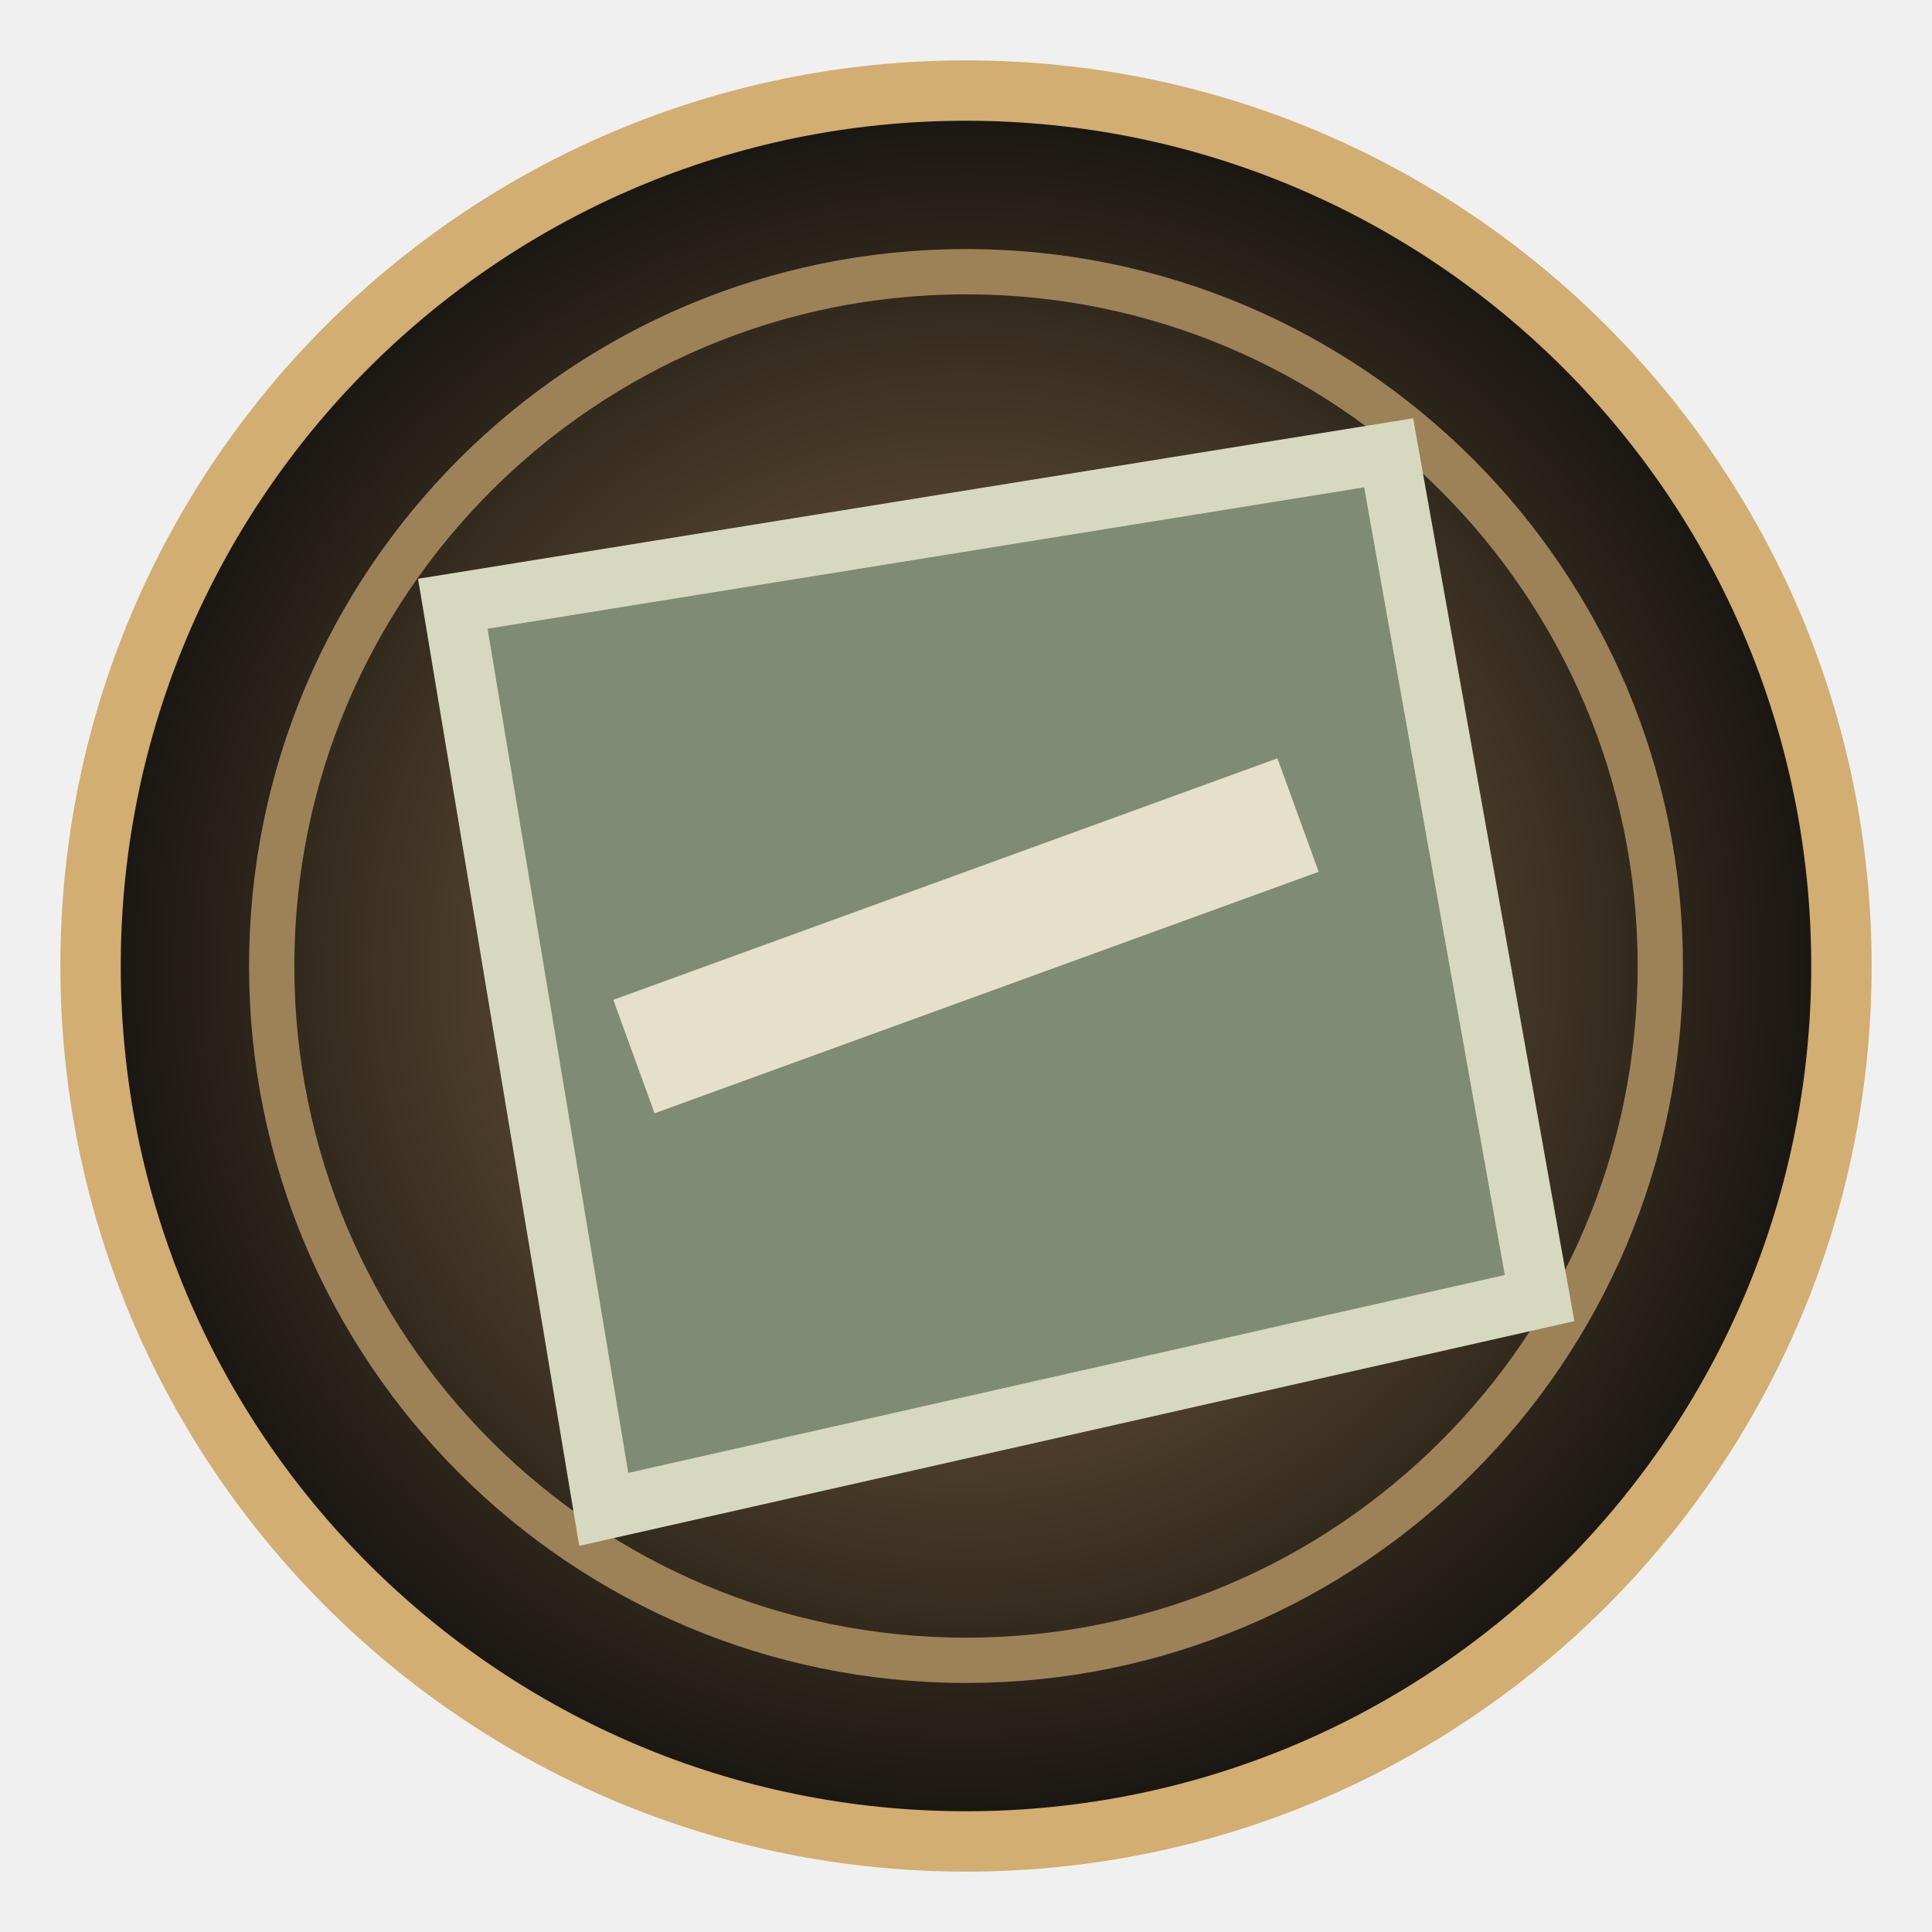
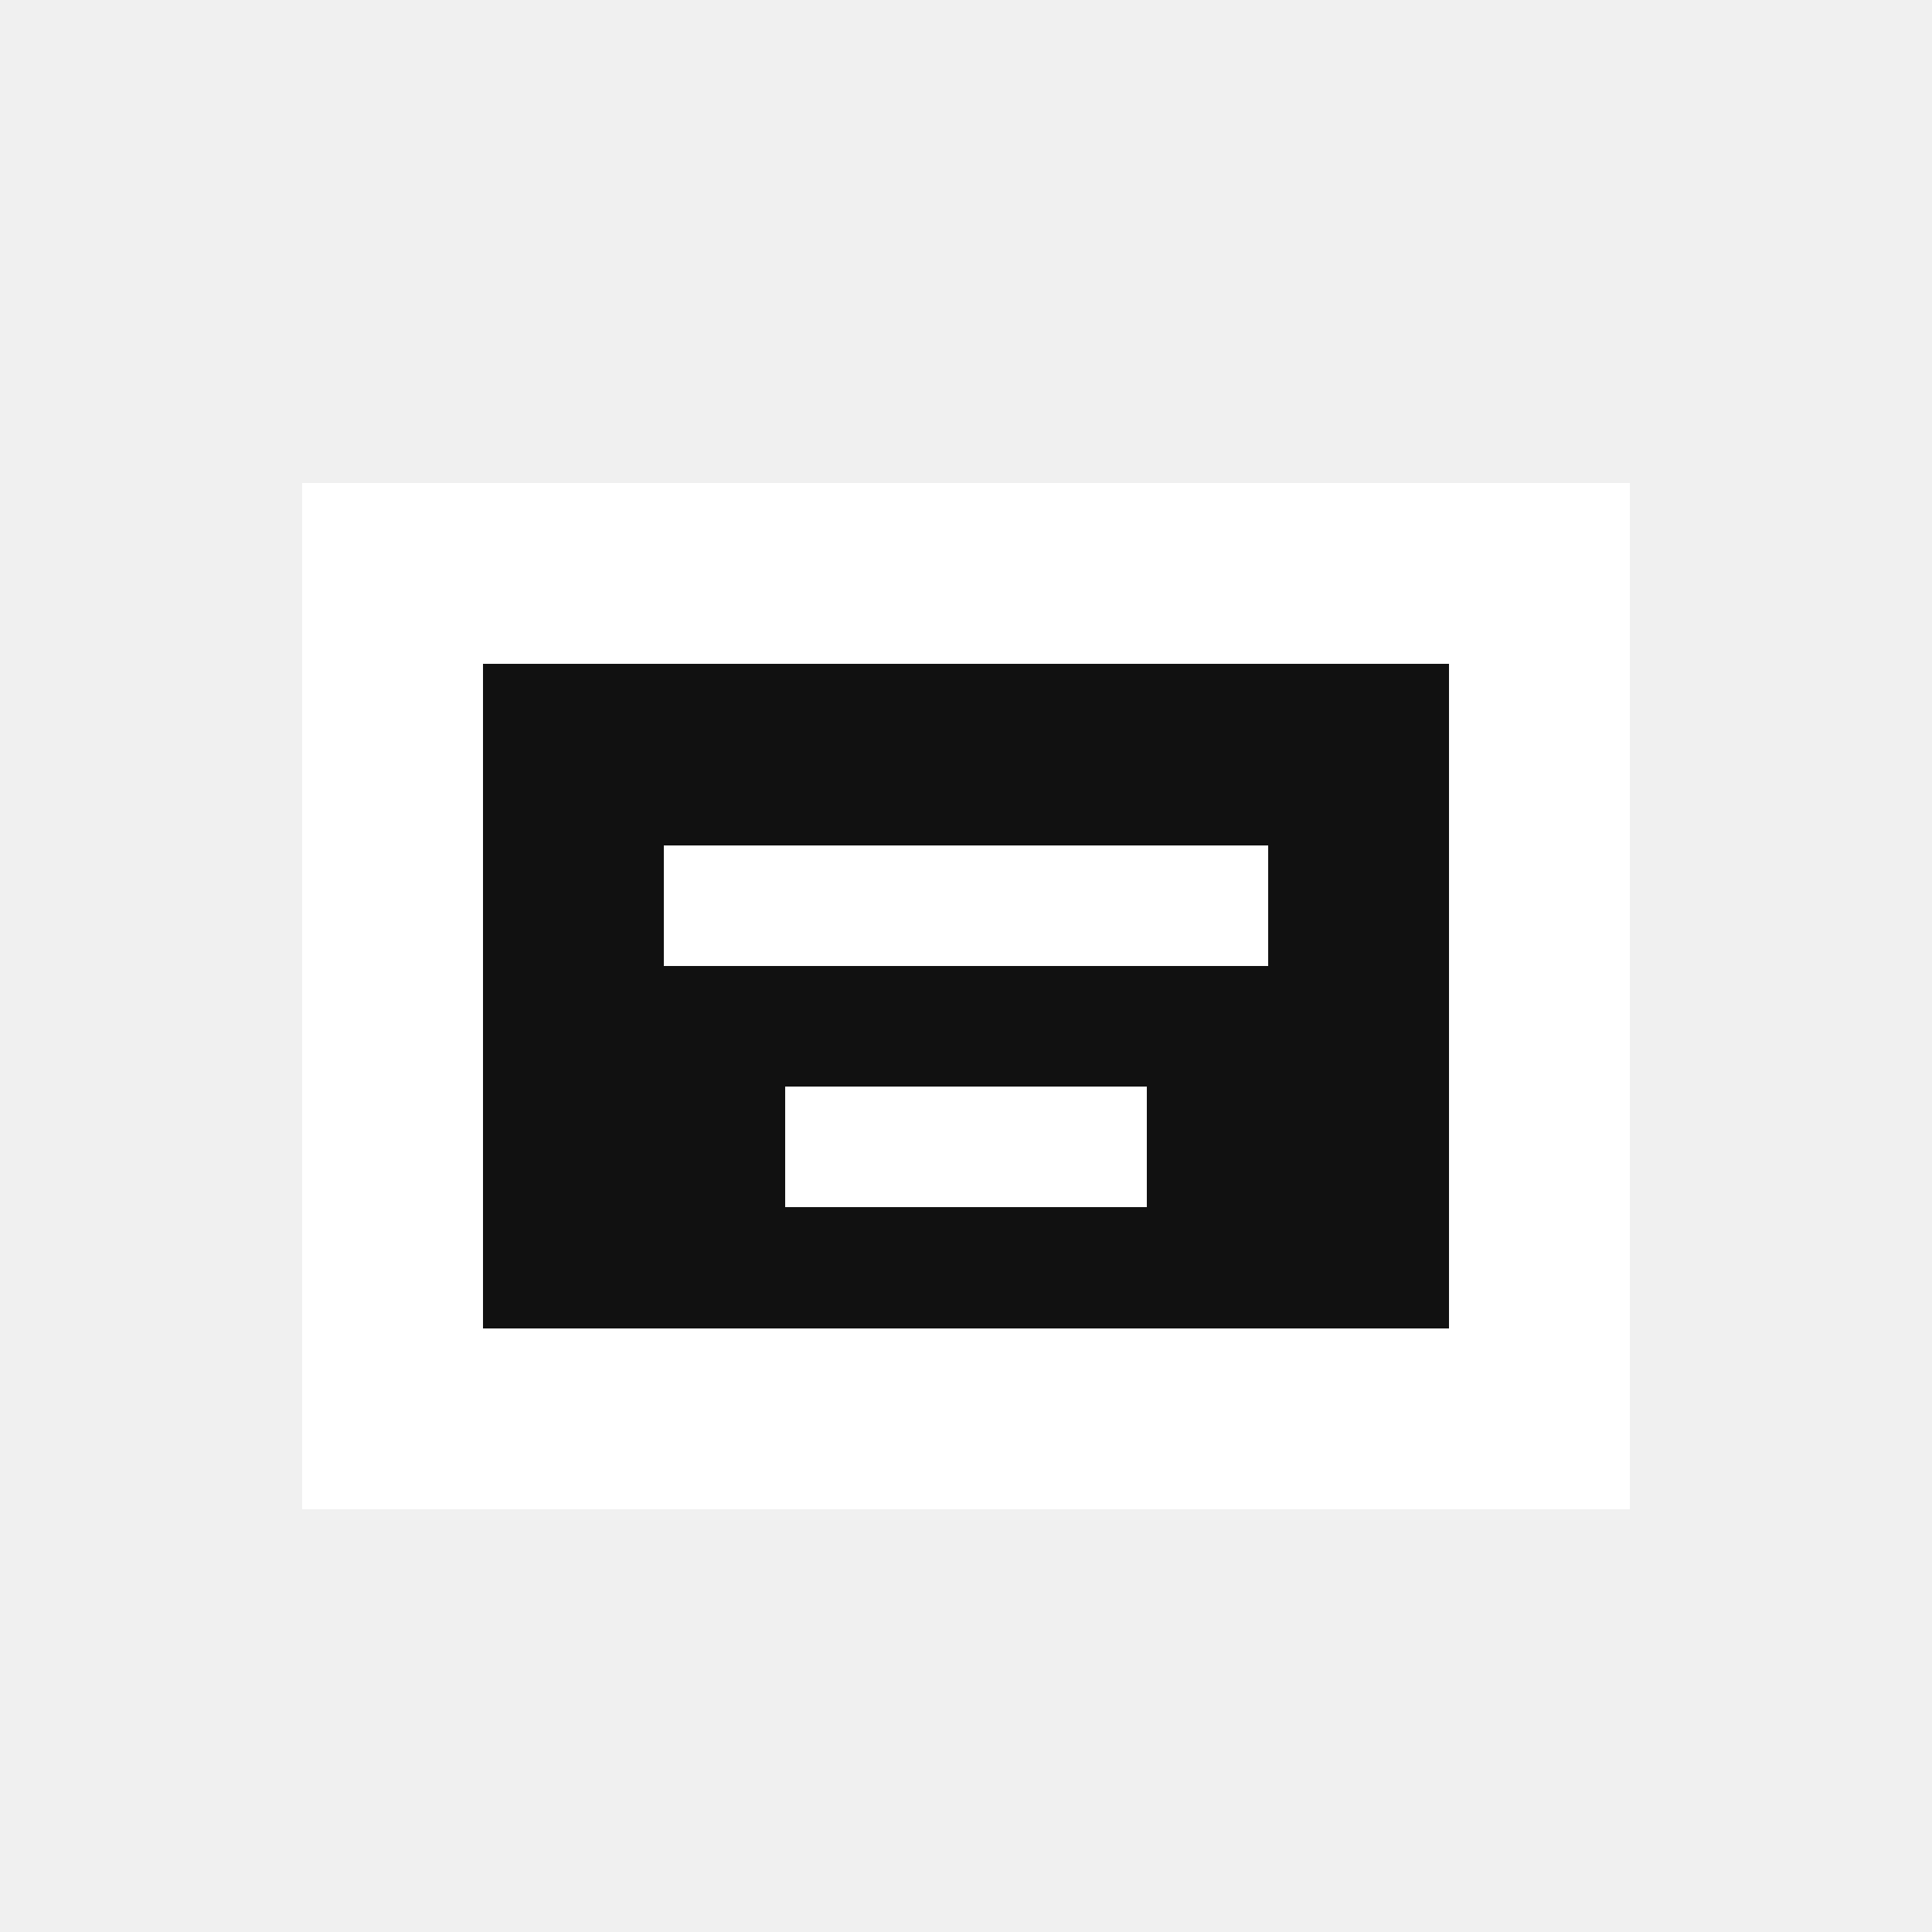
- <svg xmlns="http://www.w3.org/2000/svg" width="64" height="64" viewBox="0 0 64 64">
-   <defs>
-     <radialGradient id="g">
-       <stop stop-color="#8d7048" />
-       <stop offset="1" stop-color="#171411" />
-     </radialGradient>
-   </defs>
-   <circle cx="32" cy="32" r="29" fill="url(#g)" stroke="#d2ae72" stroke-width="2" />
-   <circle cx="32" cy="32" r="23" fill="none" stroke="#9d8258" stroke-width="1.5" />
-   <path d="M15 20l31-5 5 28-31 7z" fill="#7f8b72" stroke="#d6d9bf" stroke-width="2" />
-   <path d="M21 35l22-8" stroke="#e5e0c9" stroke-width="4" />
+ <svg xmlns="http://www.w3.org/2000/svg" width="32" height="32" viewBox="0 0 32 32" shape-rendering="crispEdges">
+   <path d="M5 8h22v17H5z" fill="#fff" />
+   <path d="M8 11h16v11H8z" fill="#111" />
+   <path d="M11 14h10v2H11zM13 18h6v2h-6z" fill="#fff" />
</svg>
